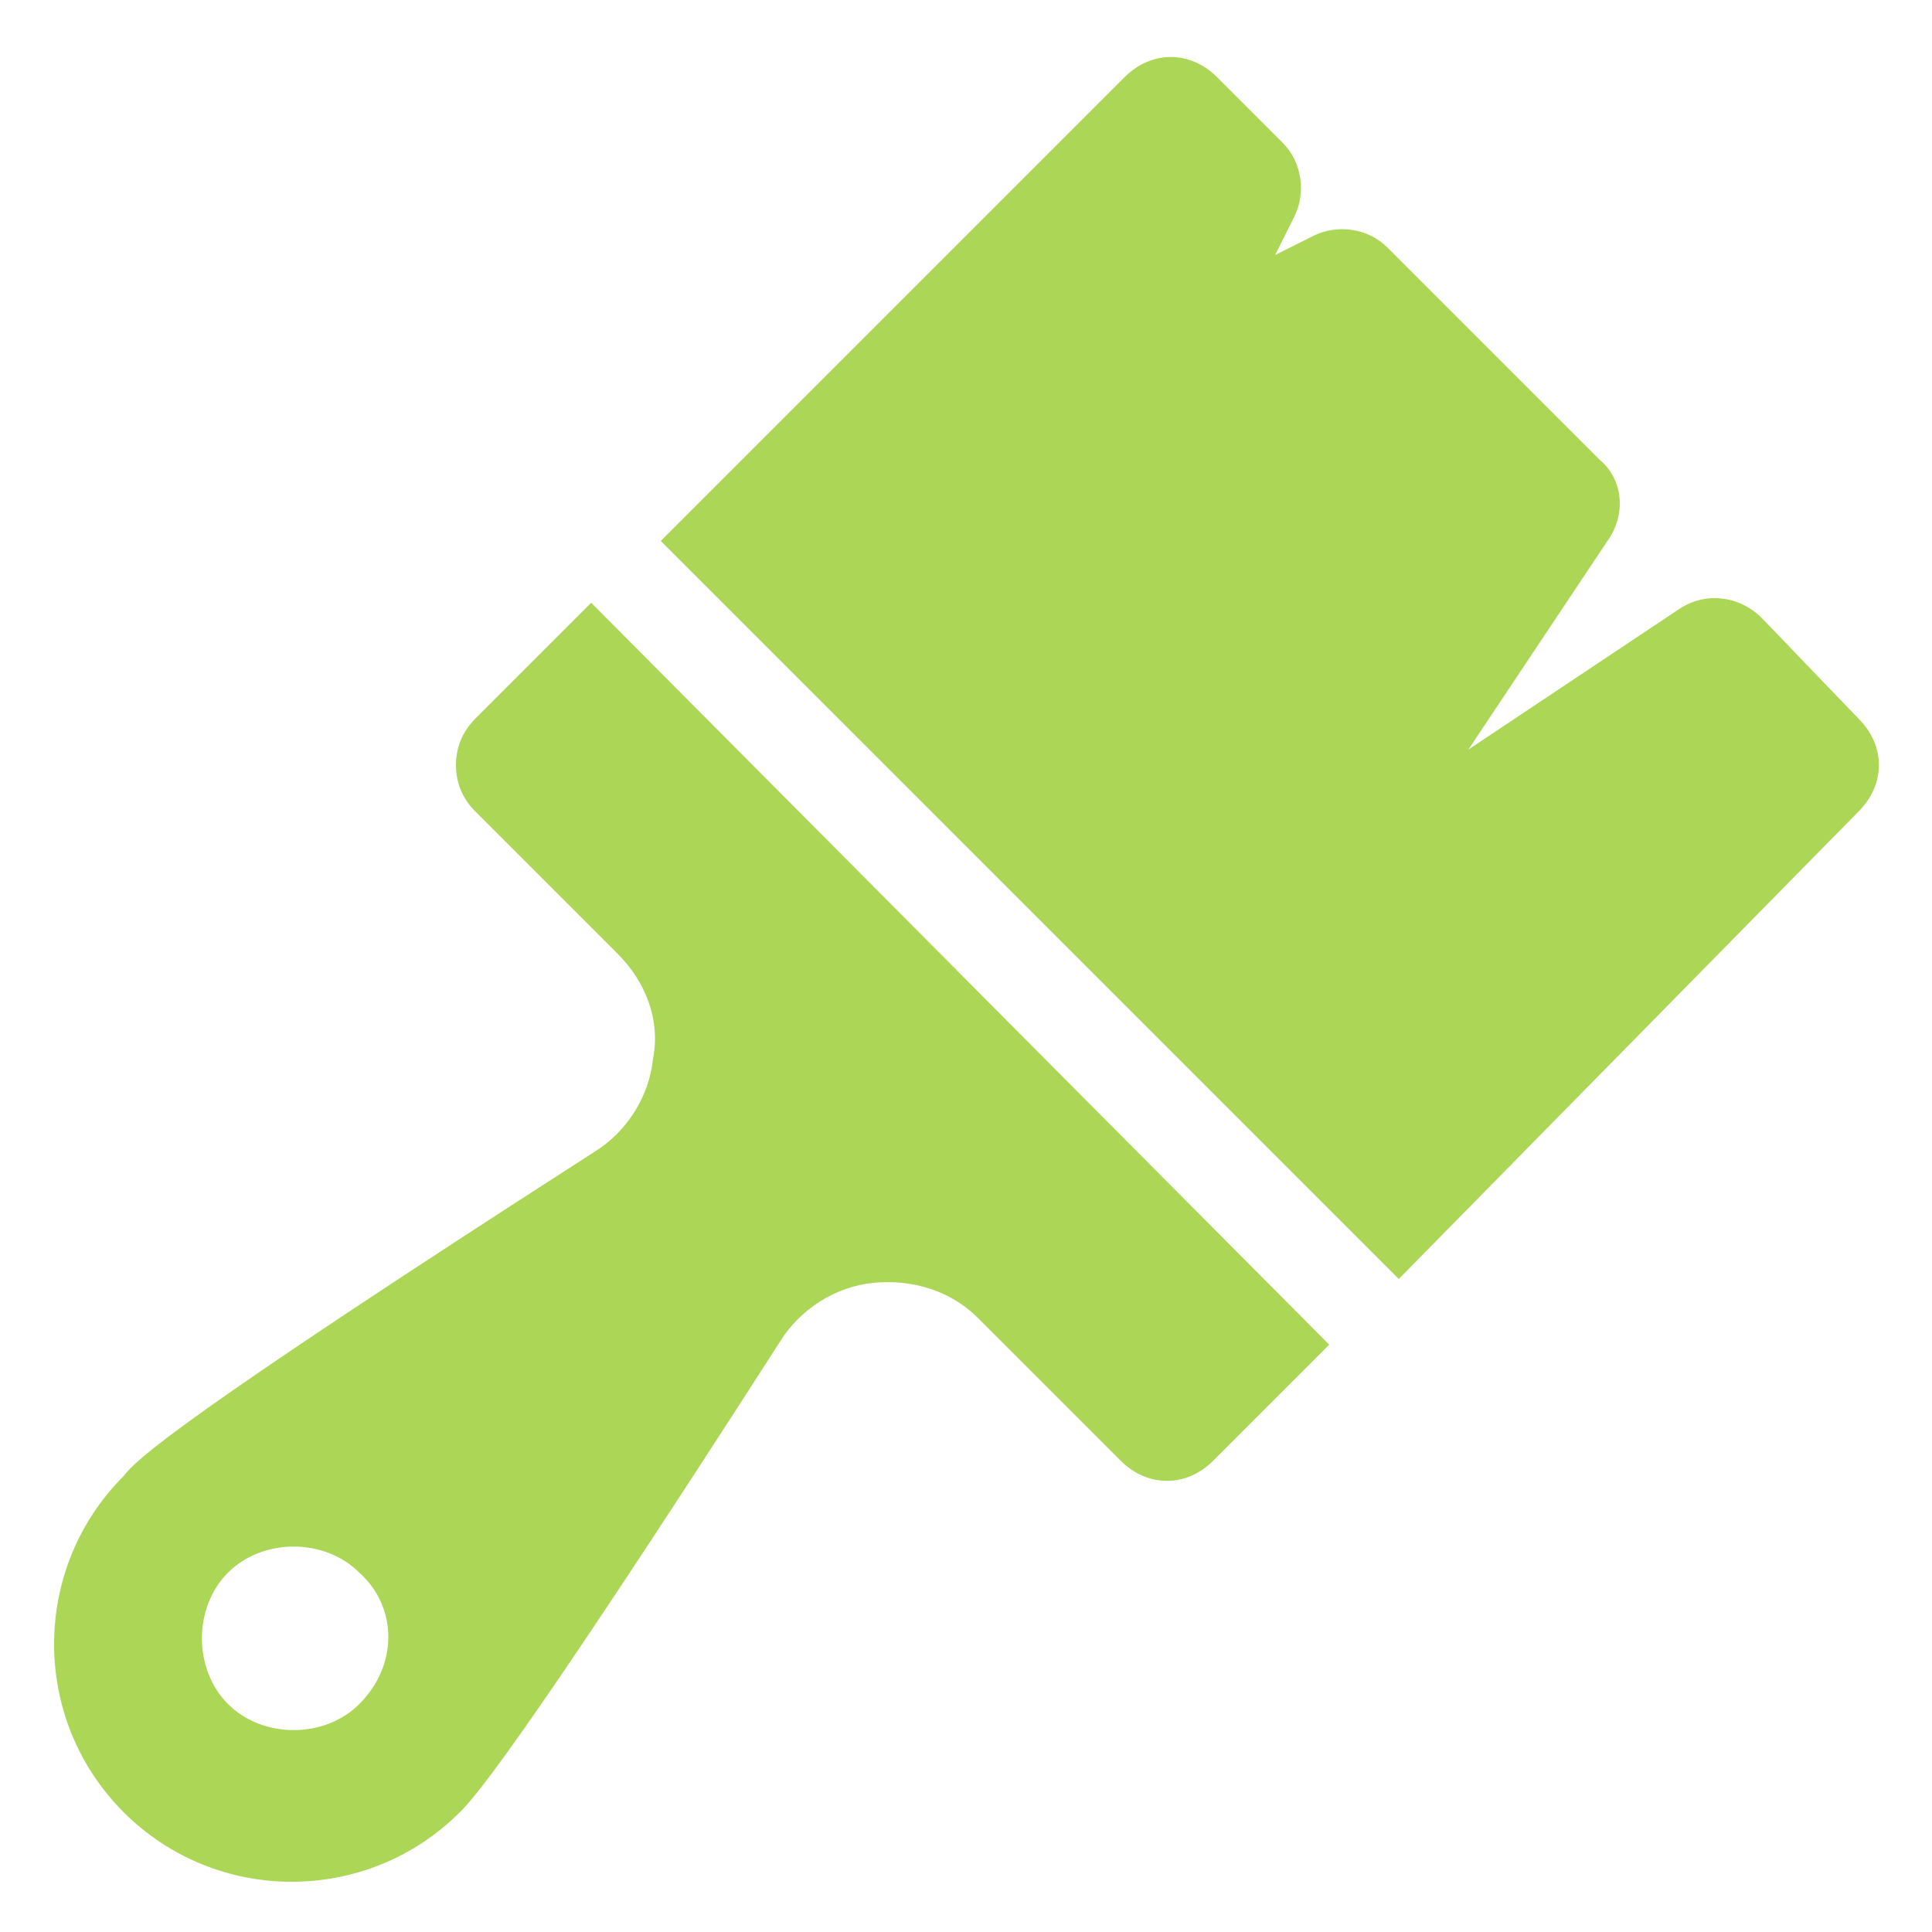
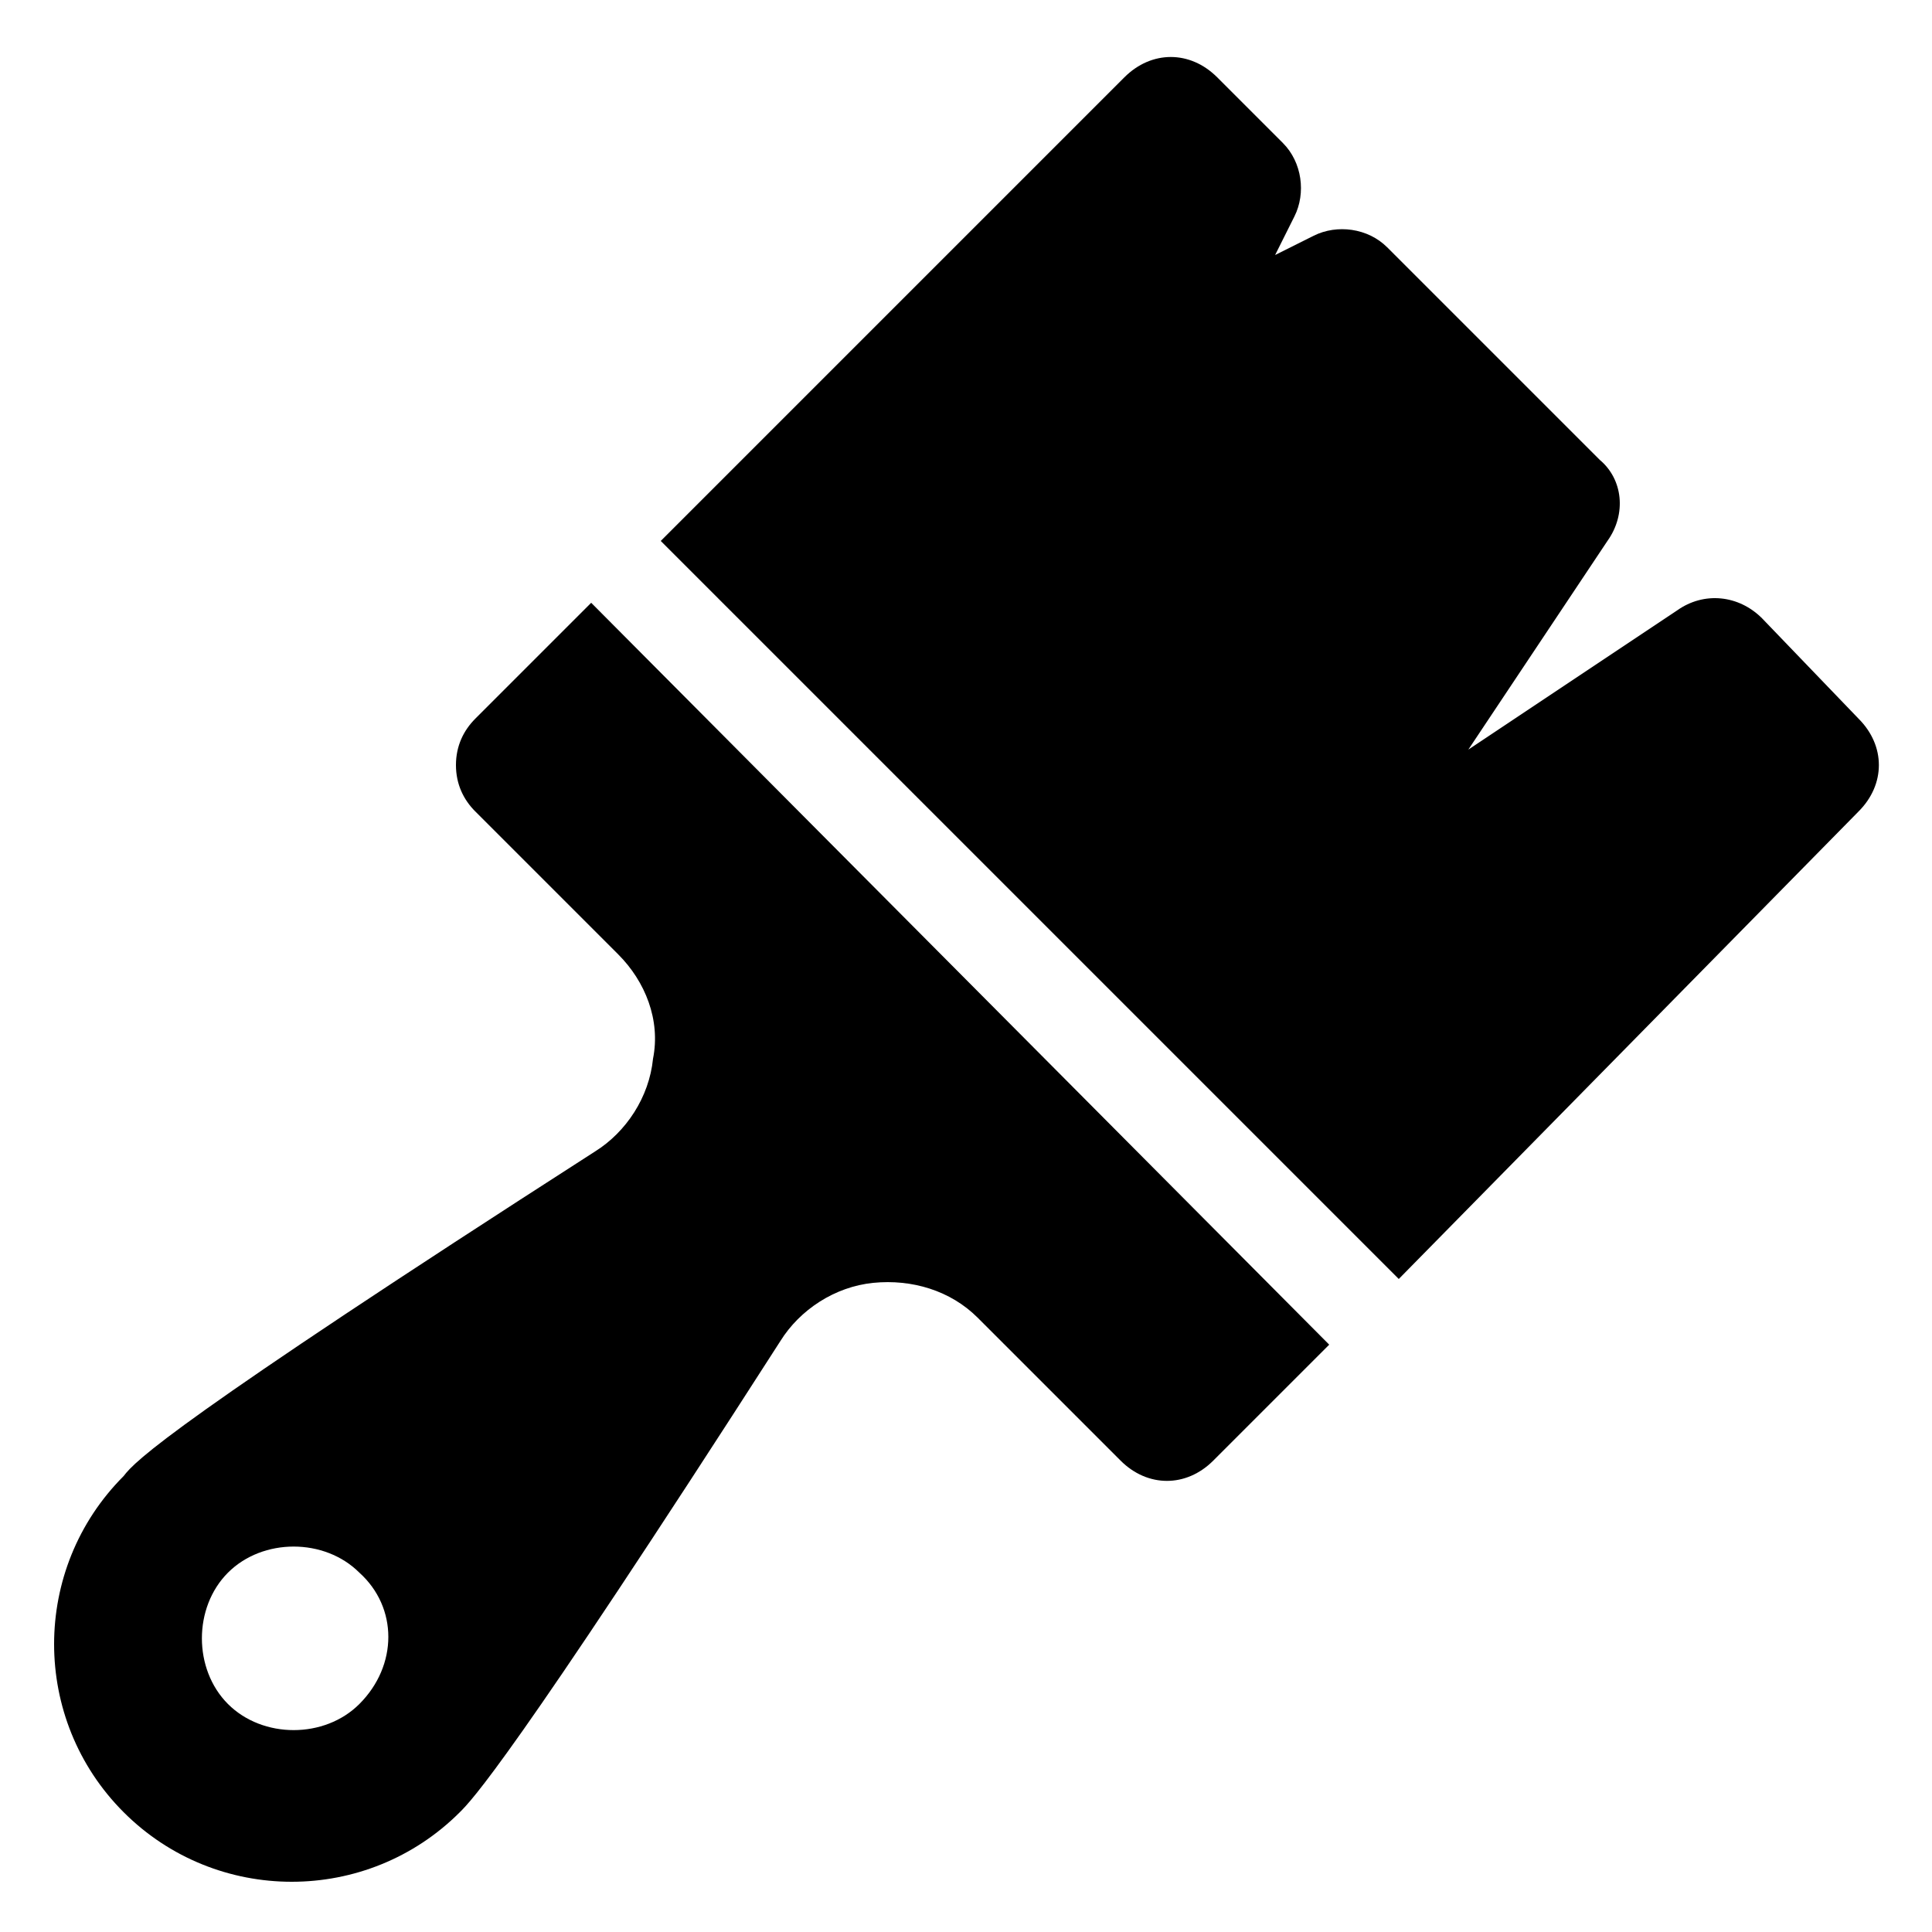
- <svg xmlns="http://www.w3.org/2000/svg" version="1.1" id="Layer_1" x="0px" y="0px" viewBox="0 0 50 50" style="enable-background:new 0 0 50 50;" xml:space="preserve">
-   <style type="text/css">
- 	.st0{fill:#ABD656;}
- </style>
+ <svg xmlns="http://www.w3.org/2000/svg" version="1.1" id="icon" x="0px" y="0px" viewBox="0 0 50 50" style="enable-background:new 0 0 50 50;" xml:space="preserve">
  <g>
    <g id="XMLID_4_">
-       <path id="XMLID_6_" class="st0" d="M48.1,21c0.7-0.7,0.7-1.7,0-2.4L45.6,16c-0.6-0.6-1.5-0.7-2.2-0.2l-5.4,3.6l3.6-5.4    c0.5-0.7,0.4-1.6-0.2-2.1l-5.5-5.5c-0.5-0.5-1.3-0.6-1.9-0.3l-1,0.5l0.5-1c0.3-0.6,0.2-1.4-0.3-1.9l-1.7-1.7    c-0.7-0.7-1.7-0.7-2.4,0l-12,12l19.1,19.1L48.1,21z" />
-       <path id="XMLID_5_" class="st0" d="M15.3,15.6l-3,3c-0.3,0.3-0.5,0.7-0.5,1.2s0.2,0.9,0.5,1.2l3.7,3.7c0.7,0.7,1.1,1.7,0.9,2.7    c-0.1,1-0.7,1.9-1.5,2.4C4.5,36.8,3.5,37.8,3.2,38.2c-2.4,2.4-2.4,6.3,0,8.7c2.4,2.4,6.3,2.4,8.7,0c0.3-0.3,1.3-1.3,8.3-12.2    c0.5-0.8,1.4-1.4,2.4-1.5c1-0.1,2,0.2,2.7,0.9l3.7,3.7c0.7,0.7,1.7,0.7,2.4,0l3-3L15.3,15.6z M9.3,44.1c-0.9,0.9-2.5,0.9-3.4,0    c-0.9-0.9-0.9-2.5,0-3.4c0.9-0.9,2.5-0.9,3.4,0C10.3,41.6,10.3,43.1,9.3,44.1z" />
+       <path id="XMLID_6_" d="M48.1,21c0.7-0.7,0.7-1.7,0-2.4L45.6,16c-0.6-0.6-1.5-0.7-2.2-0.2l-5.4,3.6l3.6-5.4    c0.5-0.7,0.4-1.6-0.2-2.1l-5.5-5.5c-0.5-0.5-1.3-0.6-1.9-0.3l-1,0.5l0.5-1c0.3-0.6,0.2-1.4-0.3-1.9l-1.7-1.7    c-0.7-0.7-1.7-0.7-2.4,0l-12,12l19.1,19.1L48.1,21z" />
+       <path id="XMLID_5_" d="M15.3,15.6l-3,3c-0.3,0.3-0.5,0.7-0.5,1.2s0.2,0.9,0.5,1.2l3.7,3.7c0.7,0.7,1.1,1.7,0.9,2.7    c-0.1,1-0.7,1.9-1.5,2.4C4.5,36.8,3.5,37.8,3.2,38.2c-2.4,2.4-2.4,6.3,0,8.7c2.4,2.4,6.3,2.4,8.7,0c0.3-0.3,1.3-1.3,8.3-12.2    c0.5-0.8,1.4-1.4,2.4-1.5c1-0.1,2,0.2,2.7,0.9l3.7,3.7c0.7,0.7,1.7,0.7,2.4,0l3-3L15.3,15.6z M9.3,44.1c-0.9,0.9-2.5,0.9-3.4,0    c-0.9-0.9-0.9-2.5,0-3.4c0.9-0.9,2.5-0.9,3.4,0C10.3,41.6,10.3,43.1,9.3,44.1z" />
    </g>
  </g>
</svg>
